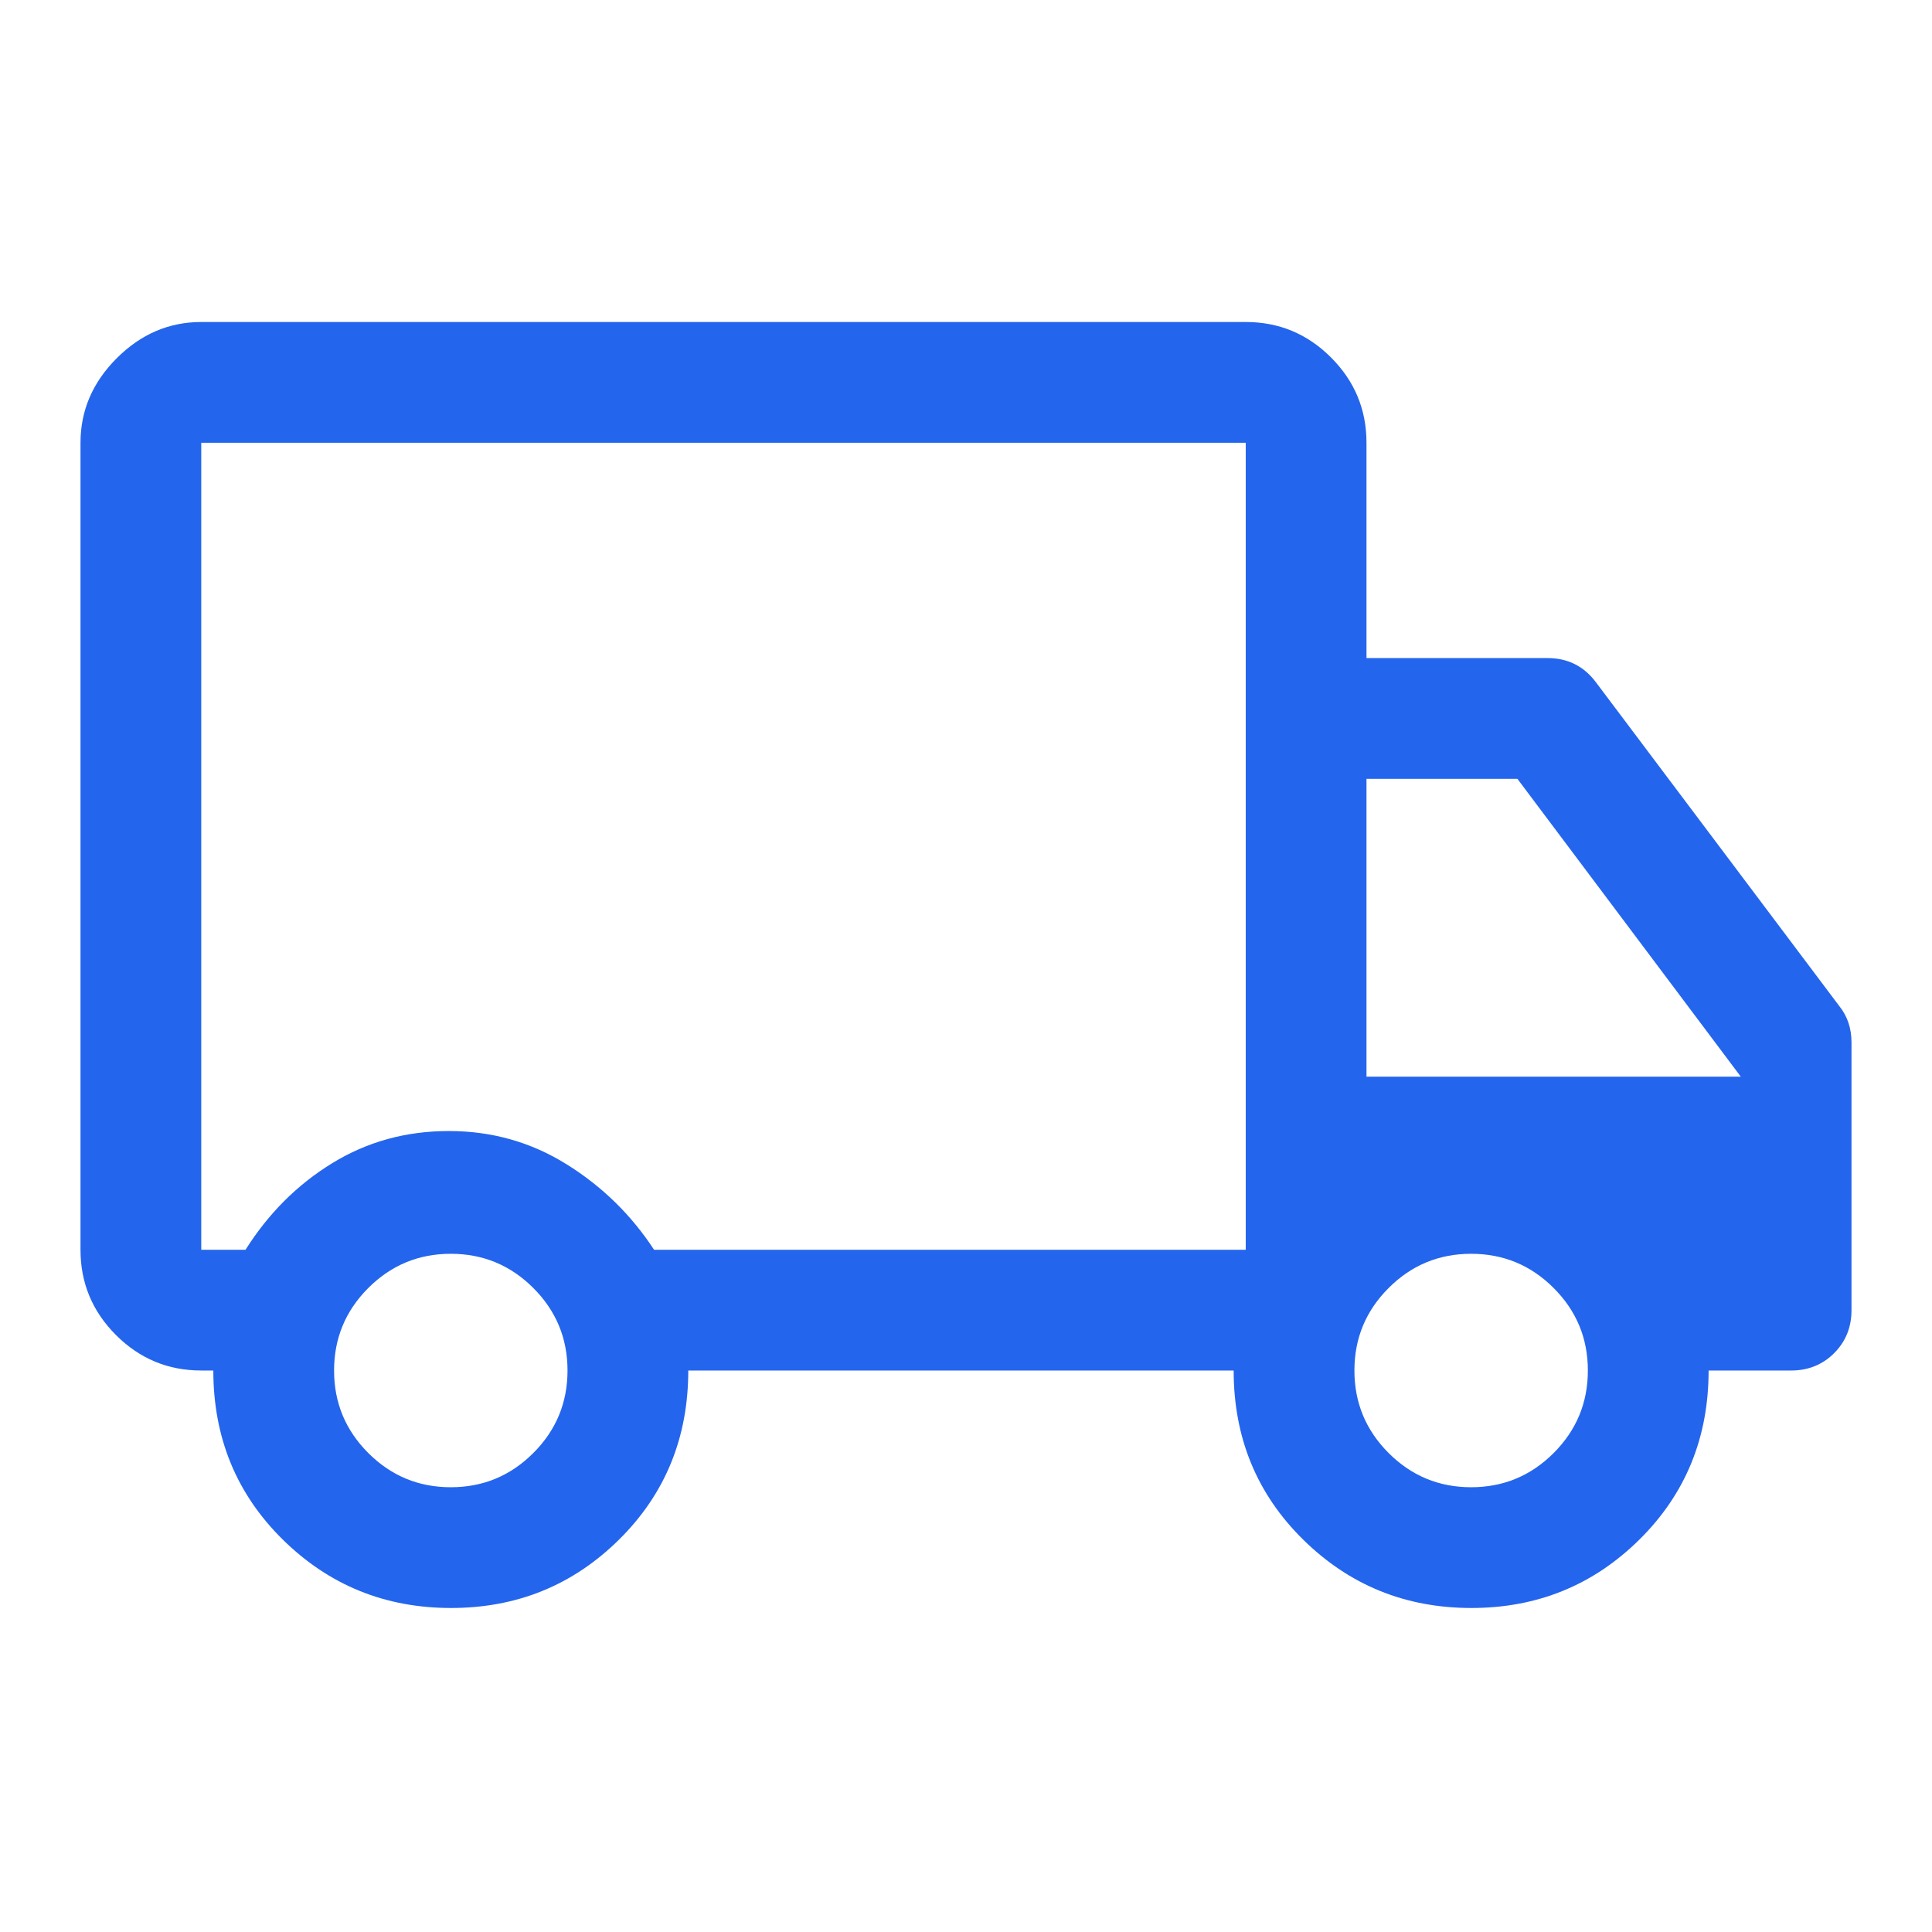
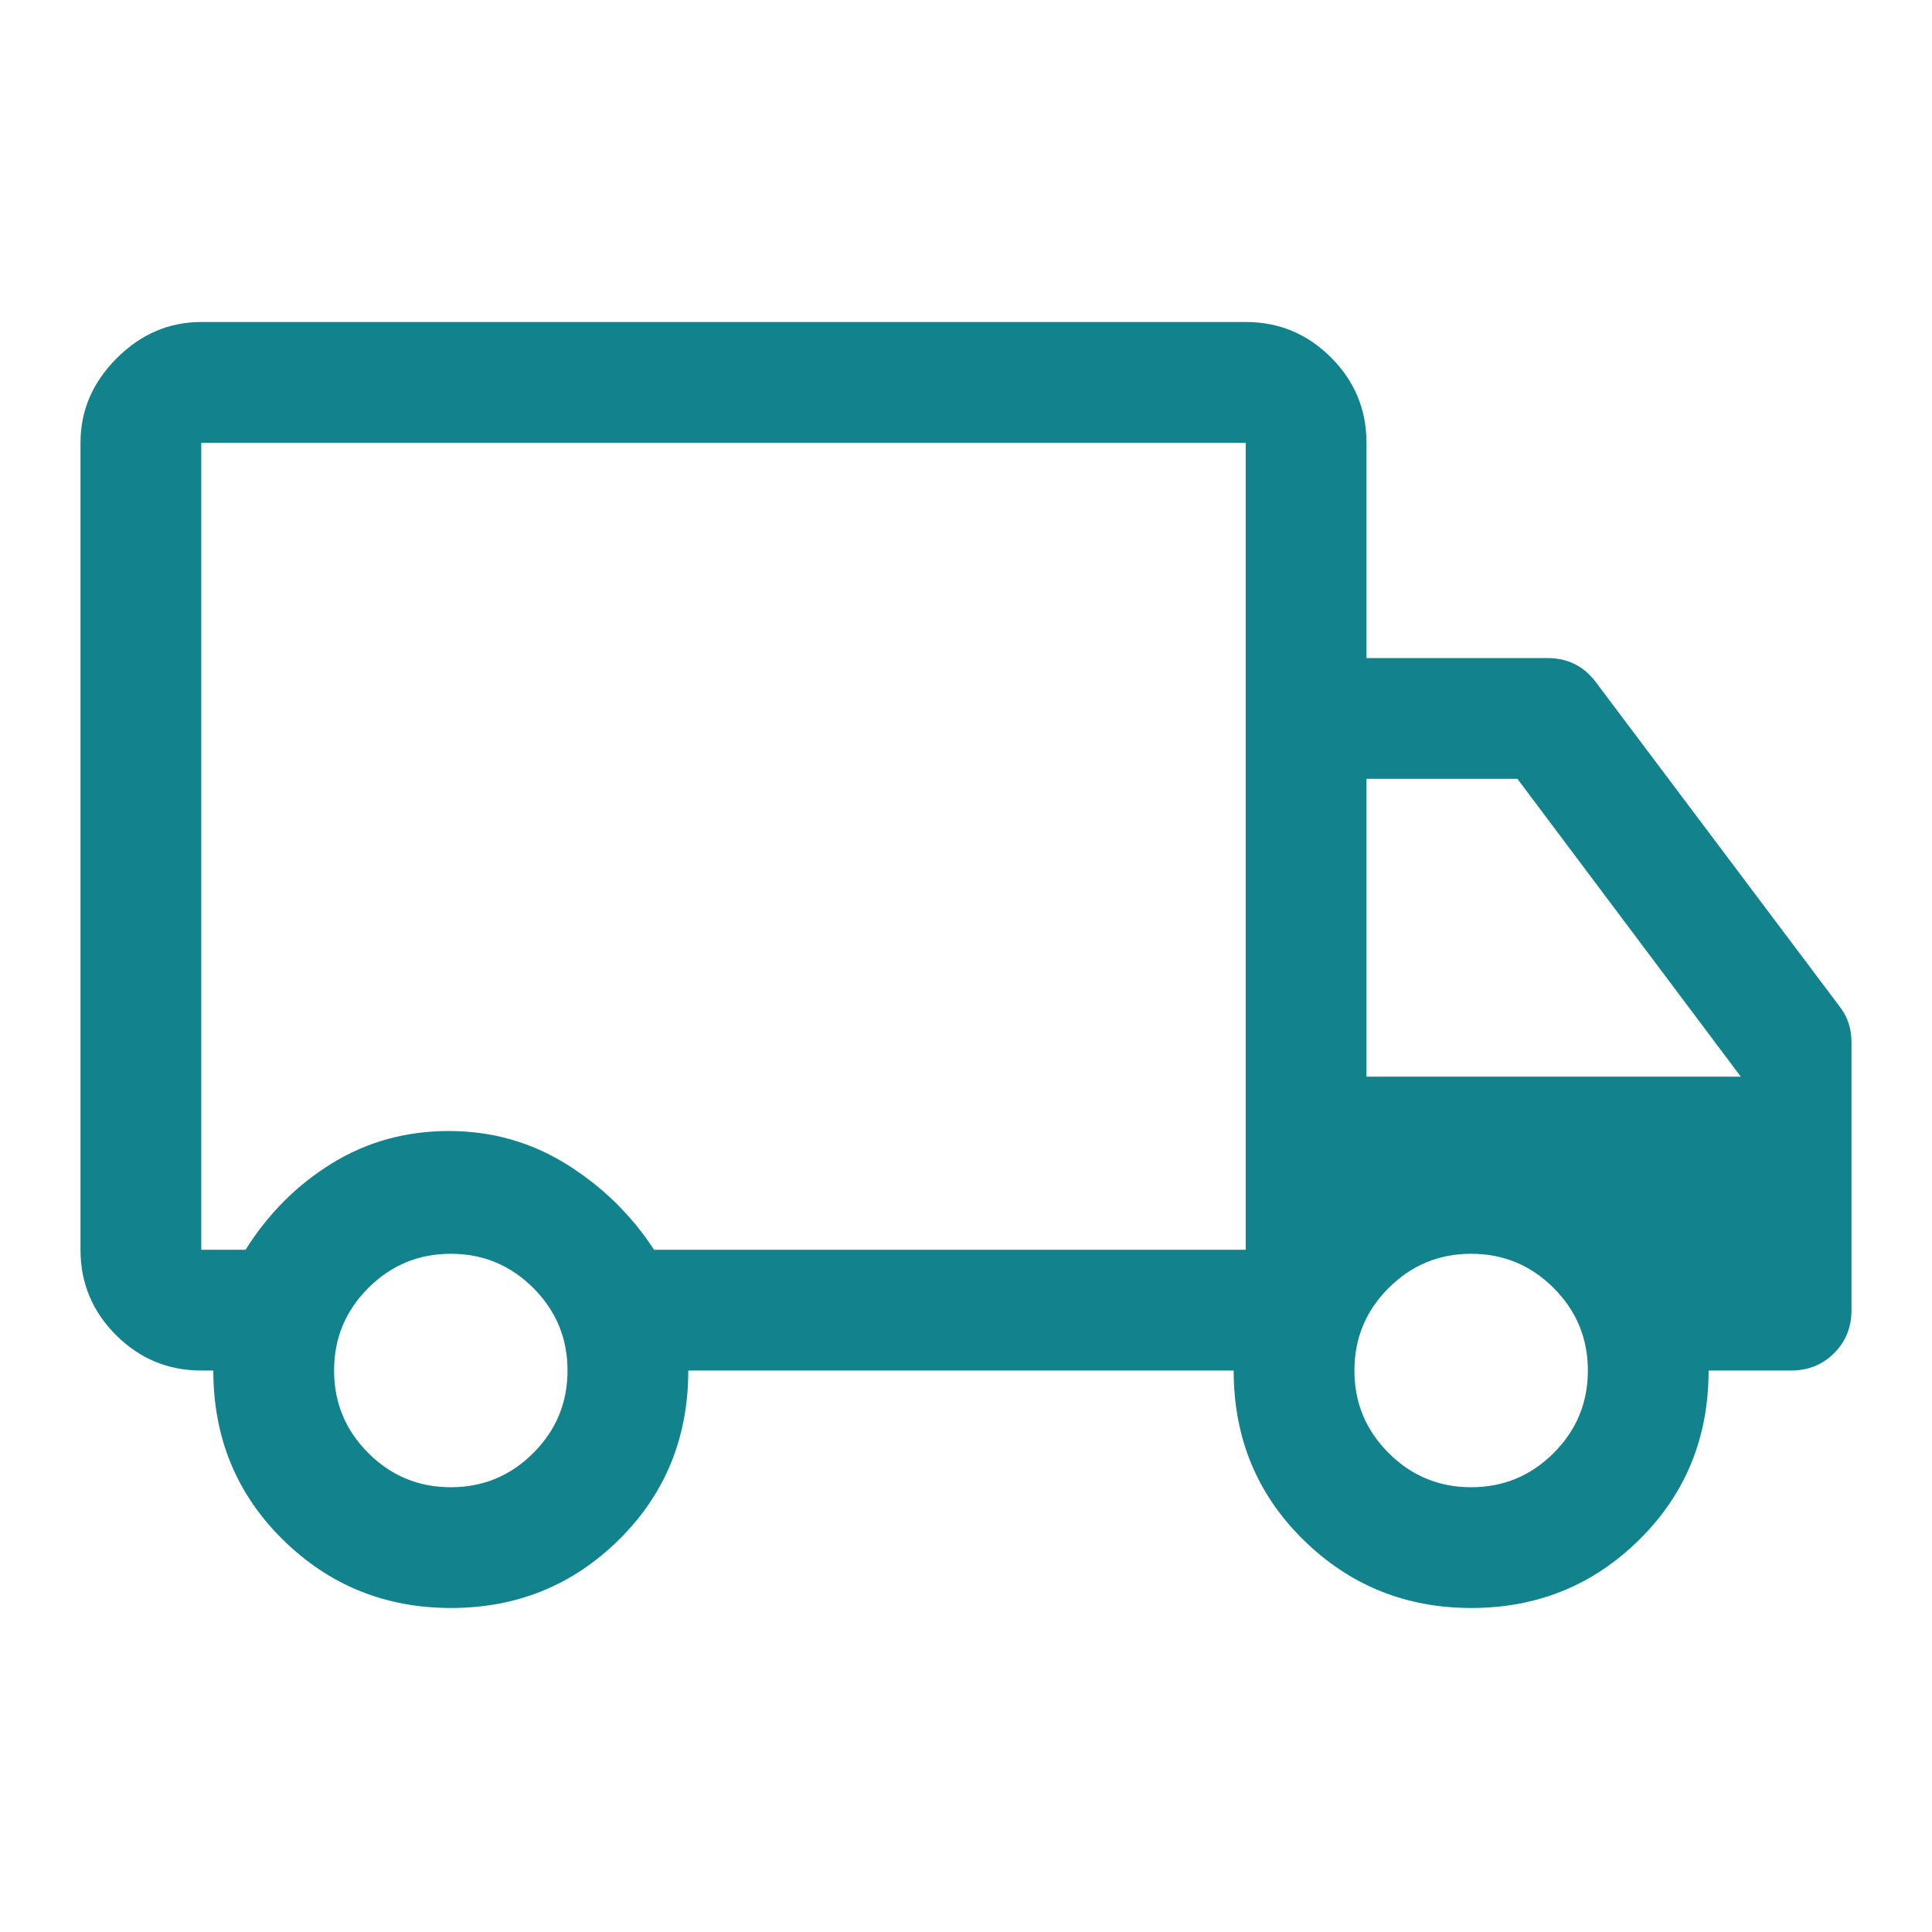
- <svg xmlns="http://www.w3.org/2000/svg" fill="#2465ed" height="48" viewBox="0 96 960 960" width="48">
+ <svg xmlns="http://www.w3.org/2000/svg" fill="#12828D" height="48" viewBox="0 96 960 960" width="48">
  <path d="M224.118 895Q175 895 140.5 861 106 827 106 777h-6q-24.75 0-42.375-17.625T40 717V316q0-24 18-42t42-18h519q24.75 0 42.375 17.625T679 316v107h90q7.5 0 13.5 3t10.5 9l121 161q3 3.75 4.5 8.25T920 614v133q0 12.75-8.625 21.375T890 777h-41q0 50-34.382 84-34.383 34-83.5 34Q682 895 647.5 861 613 827 613 777H342q0 50-34.382 84-34.383 34-83.5 34ZM224 835q24 0 41-17t17-41q0-24-17-41t-41-17q-24 0-41 17t-17 41q0 24 17 41t41 17ZM100 316v401h22q17-27 43.041-43 26.041-16 58-16t58.459 16.5Q308 691 325 717h294V316H100Zm631 519q24 0 41-17t17-41q0-24-17-41t-41-17q-24 0-41 17t-17 41q0 24 17 41t41 17Zm-52-204h186L754 483h-75v148ZM360 516Z" />
</svg>
